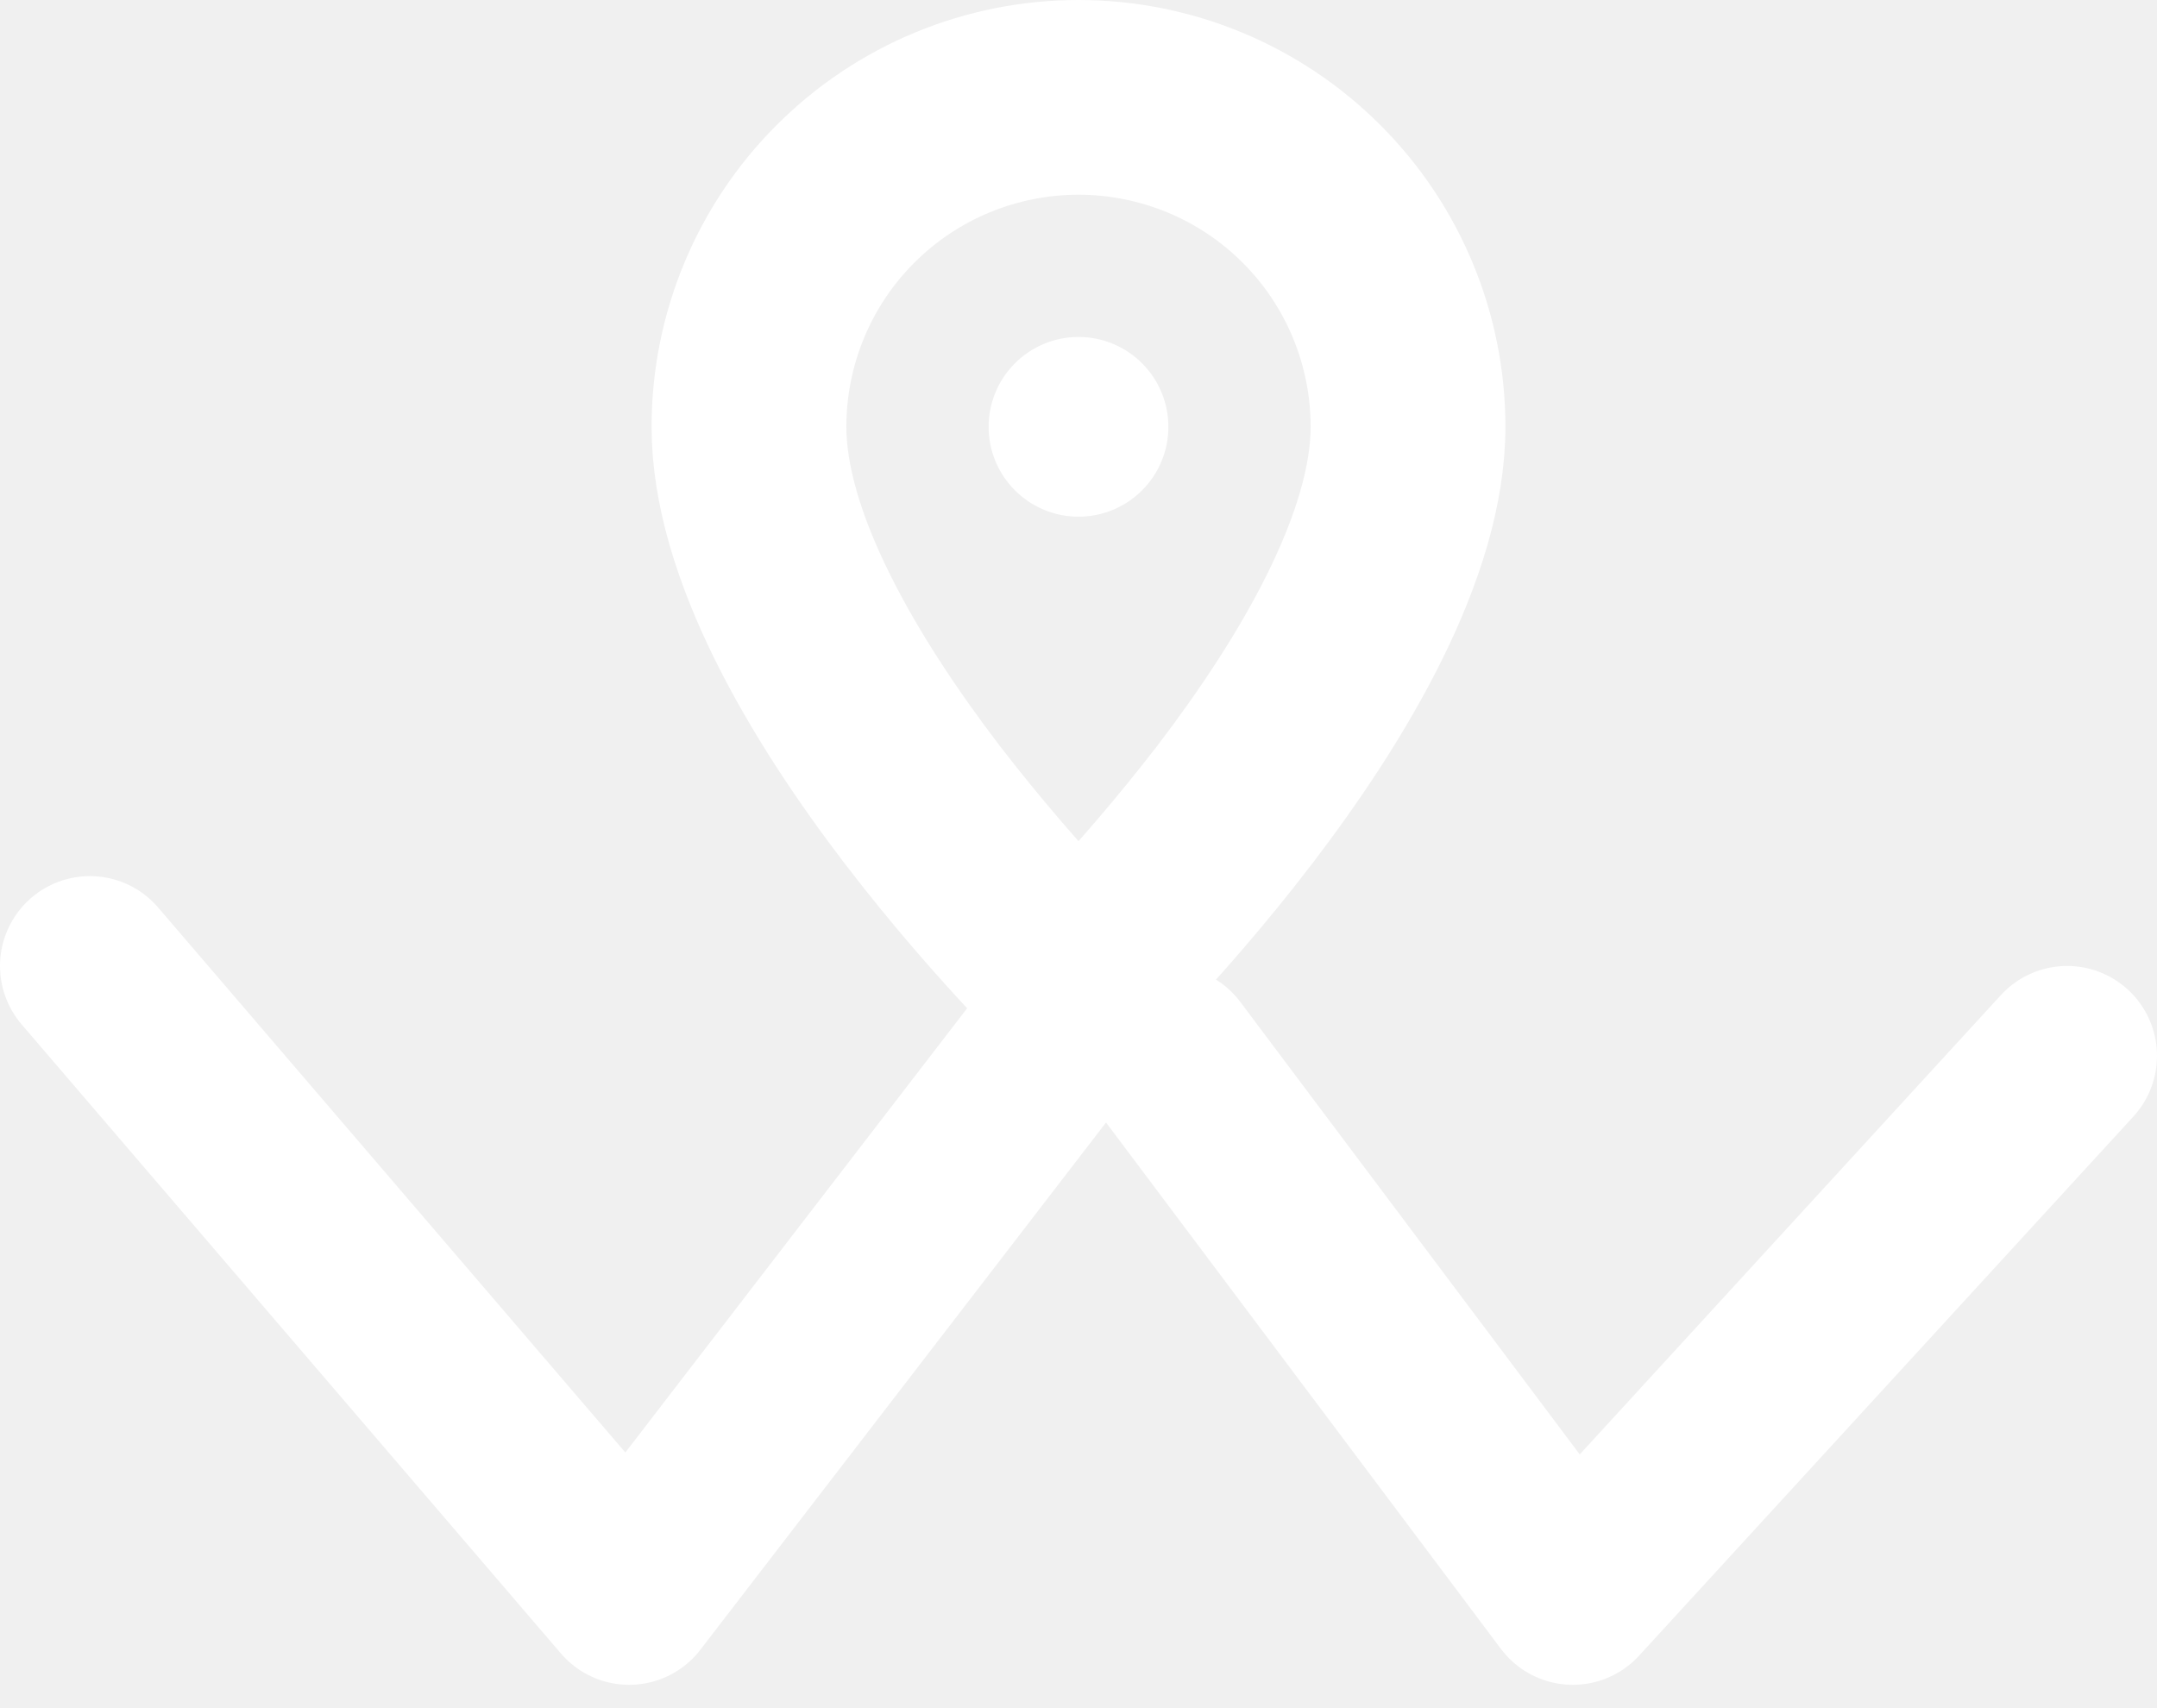
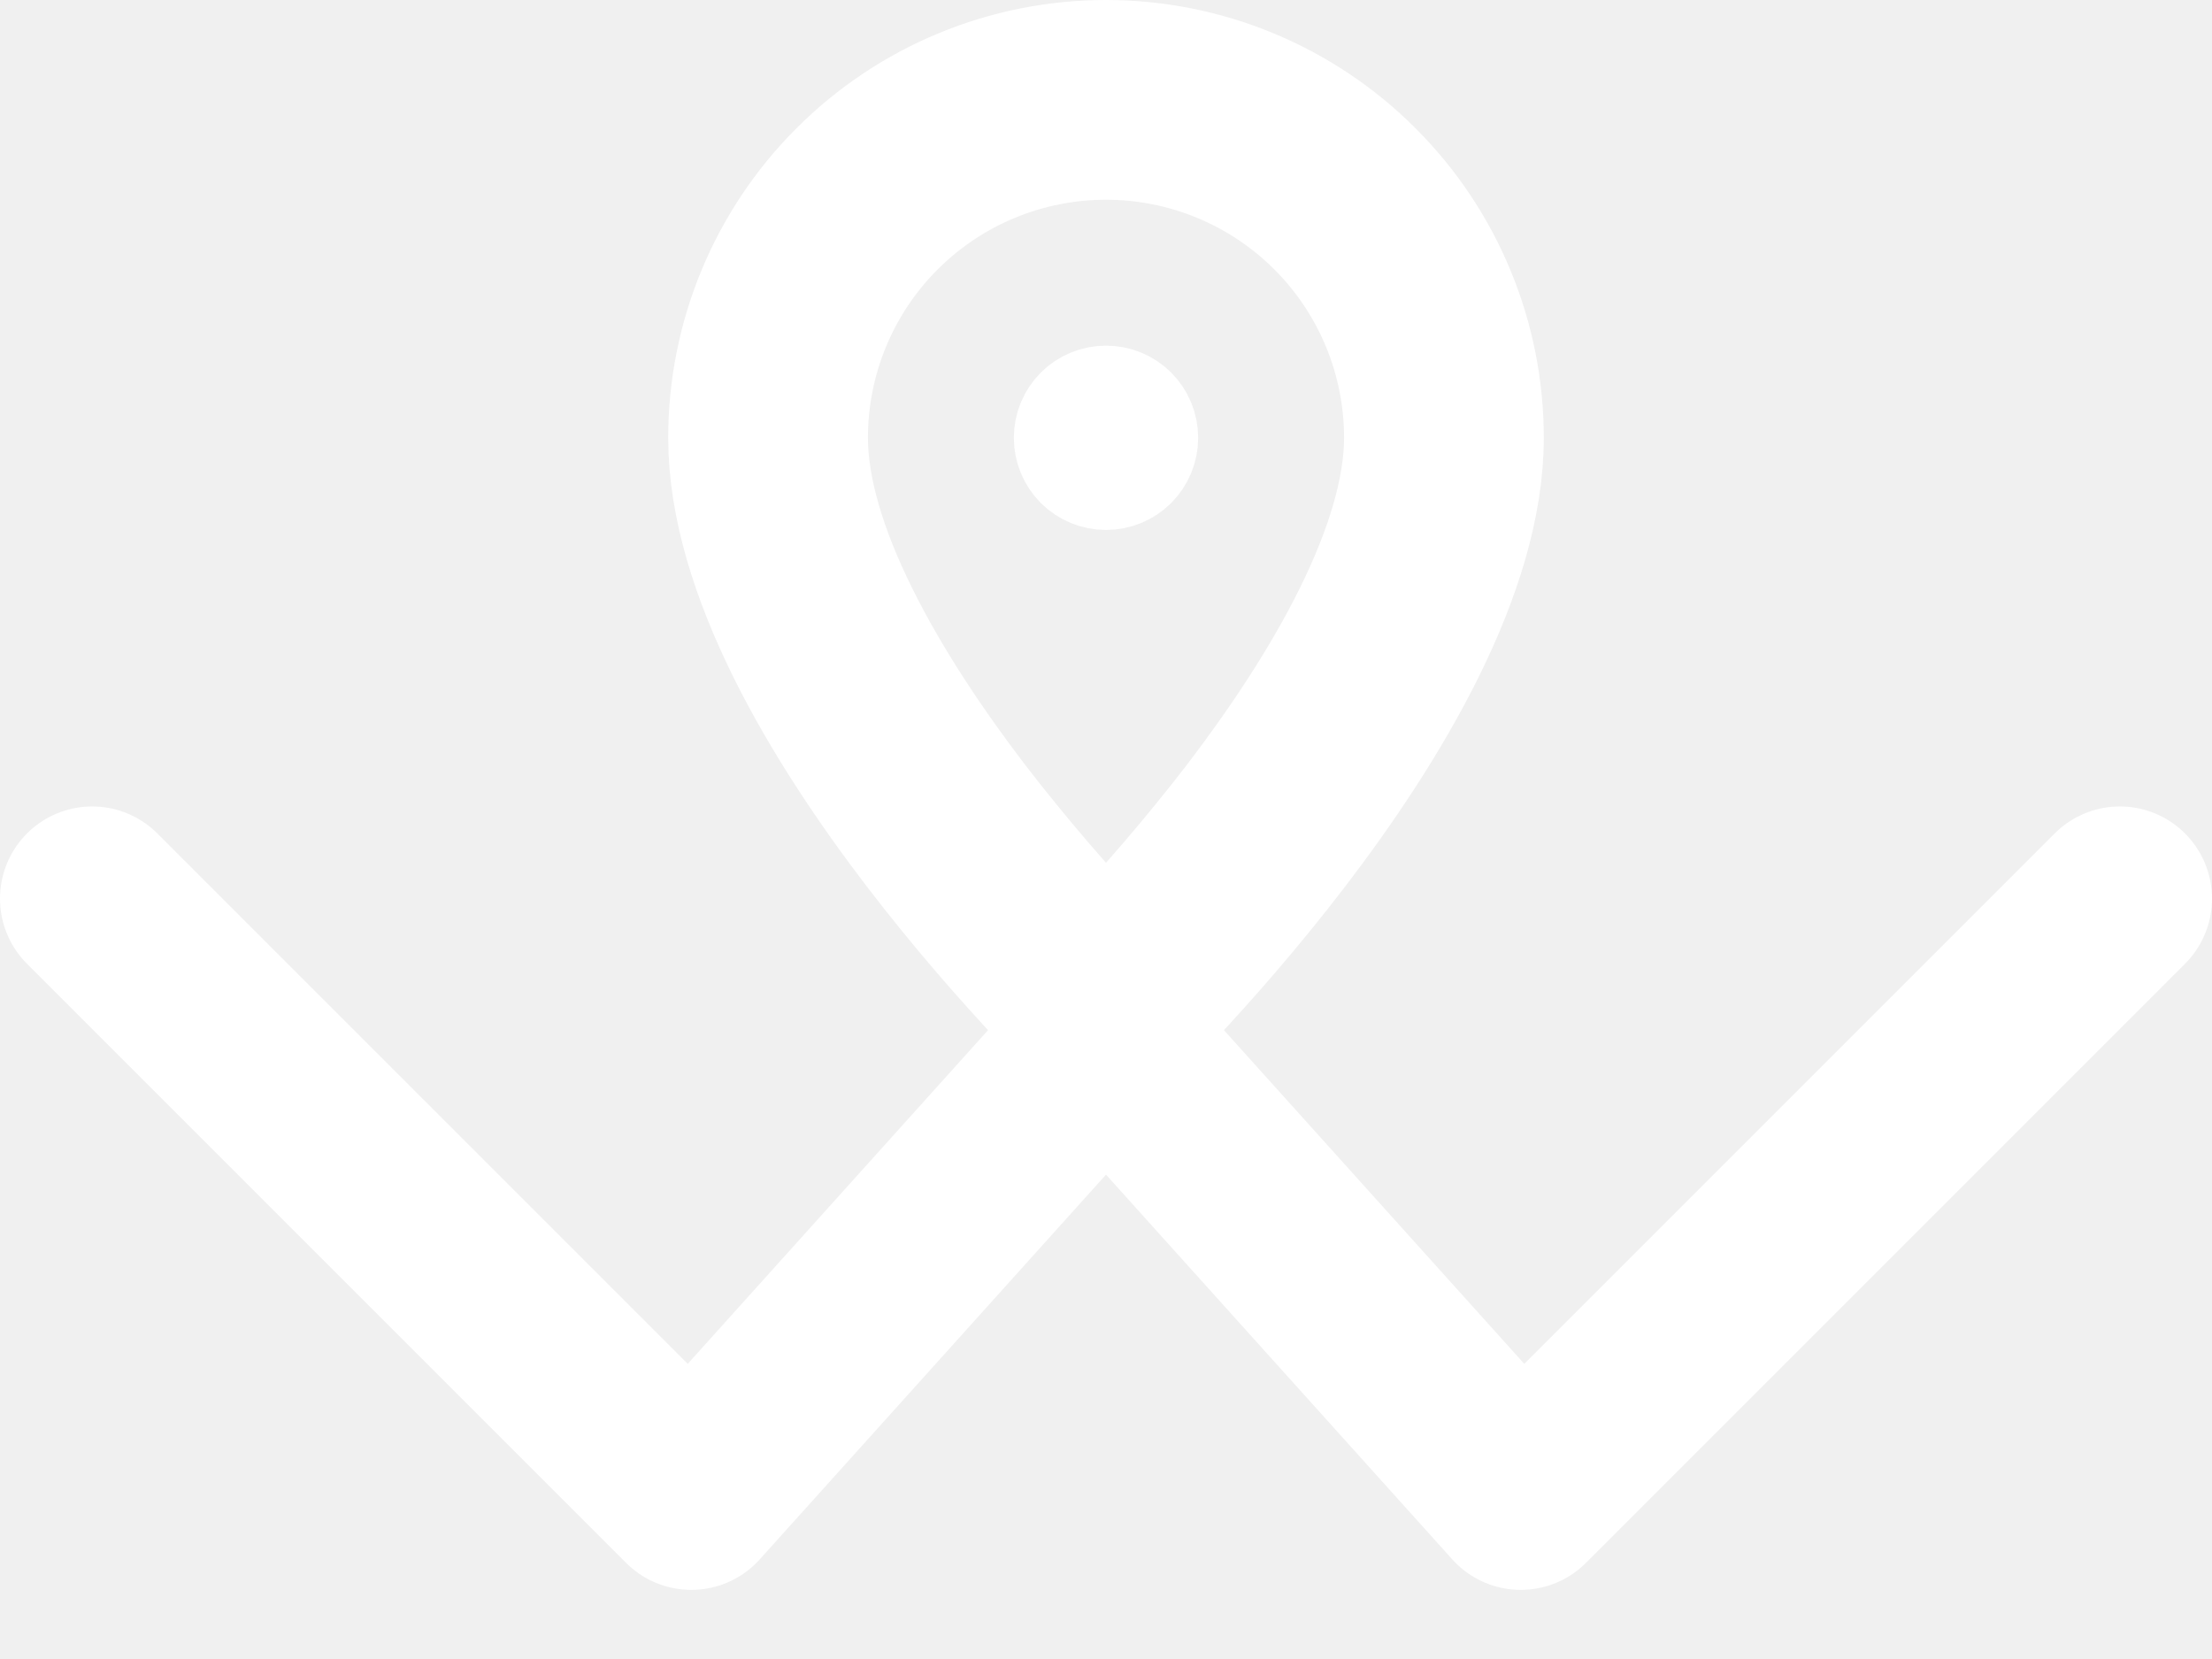
- <svg xmlns="http://www.w3.org/2000/svg" width="24" height="19" viewBox="0 0 24 19" fill="none">
-   <path d="M23 11.75L17.5 17.75L13 11.75" stroke="white" stroke-width="2" stroke-linecap="round" stroke-linejoin="round" />
-   <path d="M1 10.75L7 17.75L12 11.25" stroke="white" stroke-width="2" stroke-linecap="round" stroke-linejoin="round" />
+ <svg xmlns="http://www.w3.org/2000/svg" width="24" height="18" viewBox="0 0 24 18" fill="none">
+   <path d="M1 9.75L7.5 16.25L12 11.25" stroke="white" stroke-width="2" stroke-linecap="round" stroke-linejoin="round" />
+   <path d="M23 9.75L16.5 16.25L12 11.25" stroke="white" stroke-width="2" stroke-linecap="round" stroke-linejoin="round" />
  <path d="M14.777 6.71C14.428 7.418 13.955 8.123 13.471 8.757C13.011 9.353 12.52 9.925 12 10.47C11.48 9.925 10.989 9.353 10.529 8.757C10.045 8.123 9.572 7.418 9.223 6.71C8.869 5.995 8.667 5.325 8.667 4.75C8.667 3.866 9.018 3.018 9.643 2.393C10.268 1.768 11.116 1.417 12 1.417C12.884 1.417 13.732 1.768 14.357 2.393C14.982 3.018 15.333 3.866 15.333 4.75C15.333 5.325 15.13 5.995 14.777 6.71ZM12 11.417C12 11.417 16 7.626 16 4.75C16 3.689 15.579 2.672 14.828 1.922C14.078 1.171 13.061 0.75 12 0.75C10.939 0.75 9.922 1.171 9.172 1.922C8.421 2.672 8 3.689 8 4.75C8 7.626 12 11.417 12 11.417Z" fill="white" stroke="white" stroke-width="1.5" />
-   <path d="M12 3.75C11.735 3.75 11.48 3.855 11.293 4.043C11.105 4.23 11 4.485 11 4.75C11 5.015 11.105 5.27 11.293 5.457C11.48 5.645 11.735 5.75 12 5.75C12.265 5.75 12.52 5.645 12.707 5.457C12.895 5.27 13 5.015 13 4.75C13 4.485 12.895 4.23 12.707 4.043C12.52 3.855 12.265 3.75 12 3.75Z" fill="white" />
+   <path d="M12 5.25C11.867 5.25 11.74 5.197 11.646 5.104C11.553 5.01 11.5 4.883 11.5 4.75C11.5 4.617 11.553 4.49 11.646 4.396C11.74 4.303 11.867 4.25 12 4.25C12.133 4.25 12.26 4.303 12.354 4.396C12.447 4.49 12.5 4.617 12.5 4.75C12.5 4.883 12.447 5.01 12.354 5.104C12.26 5.197 12.133 5.25 12 5.25Z" fill="white" stroke="white" />
</svg>
